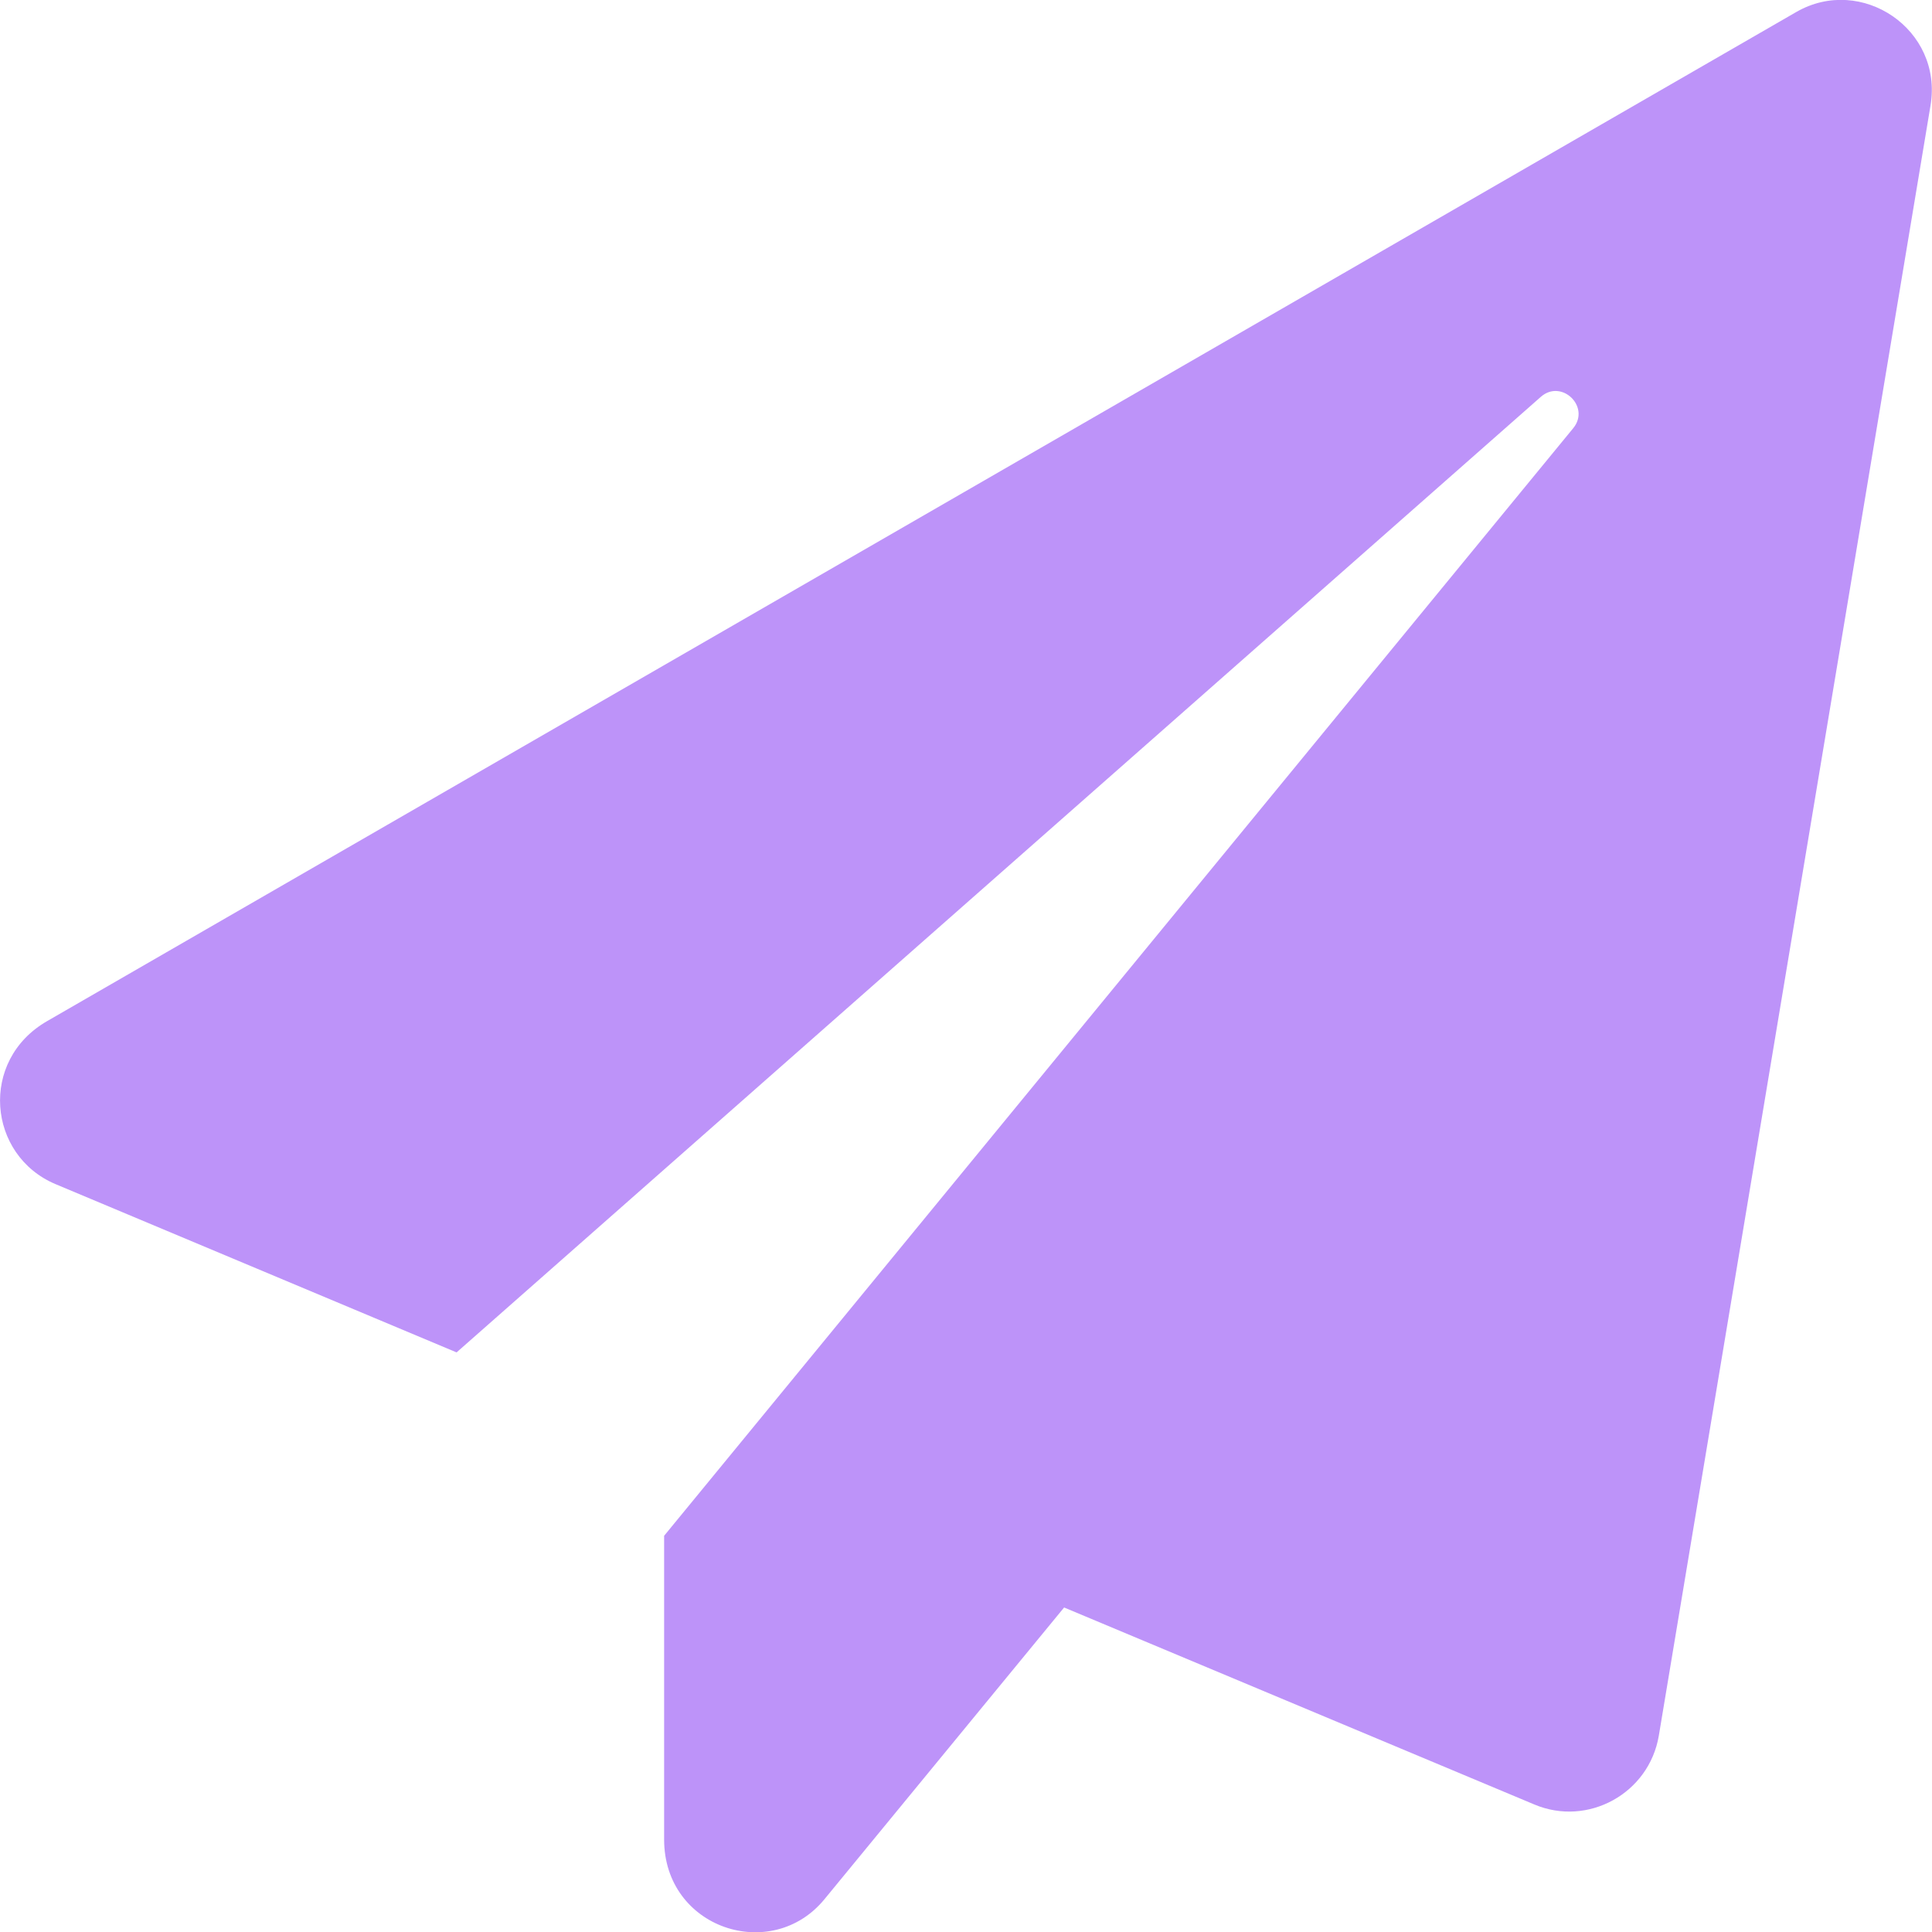
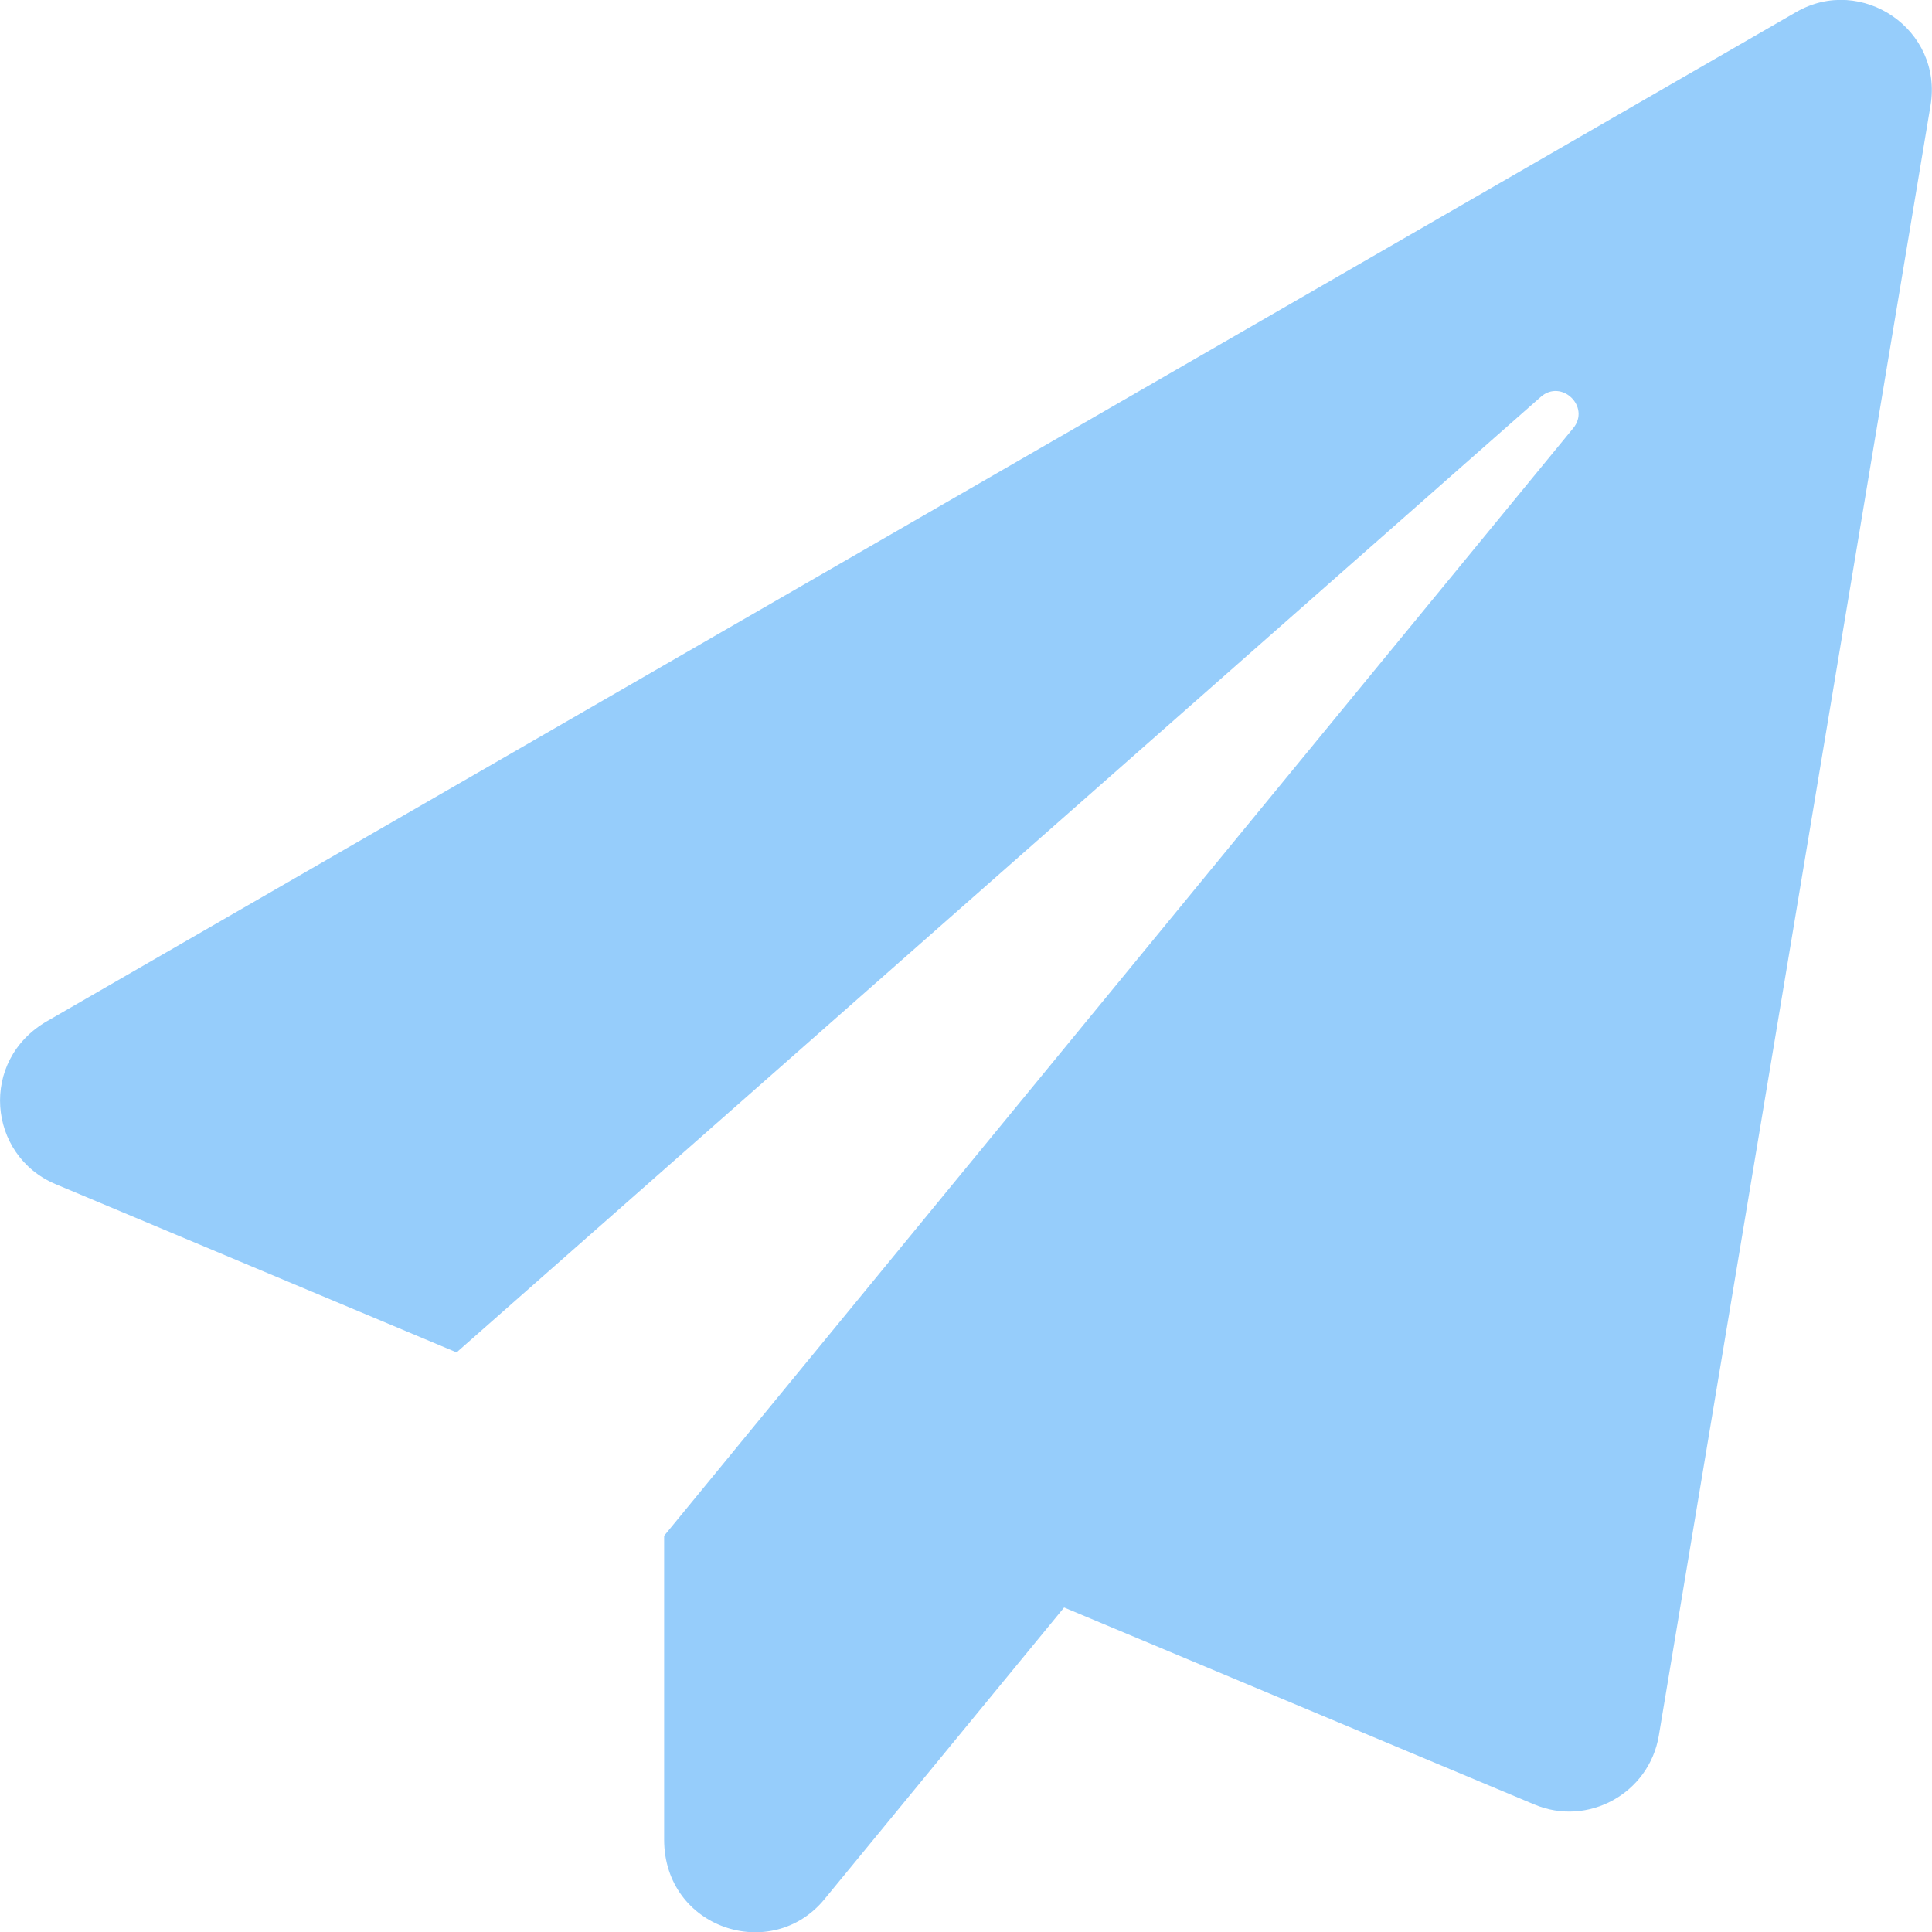
<svg xmlns="http://www.w3.org/2000/svg" aria-hidden="true" focusable="false" data-prefix="fas" data-icon="paper-plane" class="svg-inline--fa fa-paper-plane fa-w-16" role="img" viewBox="0 0 512 512">
-   <path fill="#BD93F9" d="M476 3.2L12.5 270.6c-18.1 10.4-15.8 35.6 2.2 43.2L121 358.4l287.3-253.2c5.5-4.9 13.3 2.6 8.6 8.3L176 407v80.5c0 23.6 28.5 32.9 42.5 15.8L282 426l124.6 52.2c14.2 6 30.4-2.9 33-18.2l72-432C515 7.8 493.3-6.8 476 3.2z" />
+   <path fill="#96CDFB" d="M476 3.2L12.5 270.6c-18.1 10.4-15.8 35.6 2.2 43.2L121 358.4l287.3-253.2c5.5-4.9 13.3 2.6 8.6 8.3L176 407v80.5c0 23.6 28.5 32.9 42.5 15.8L282 426l124.6 52.2c14.2 6 30.4-2.9 33-18.2l72-432C515 7.8 493.3-6.8 476 3.2z" />
</svg>
